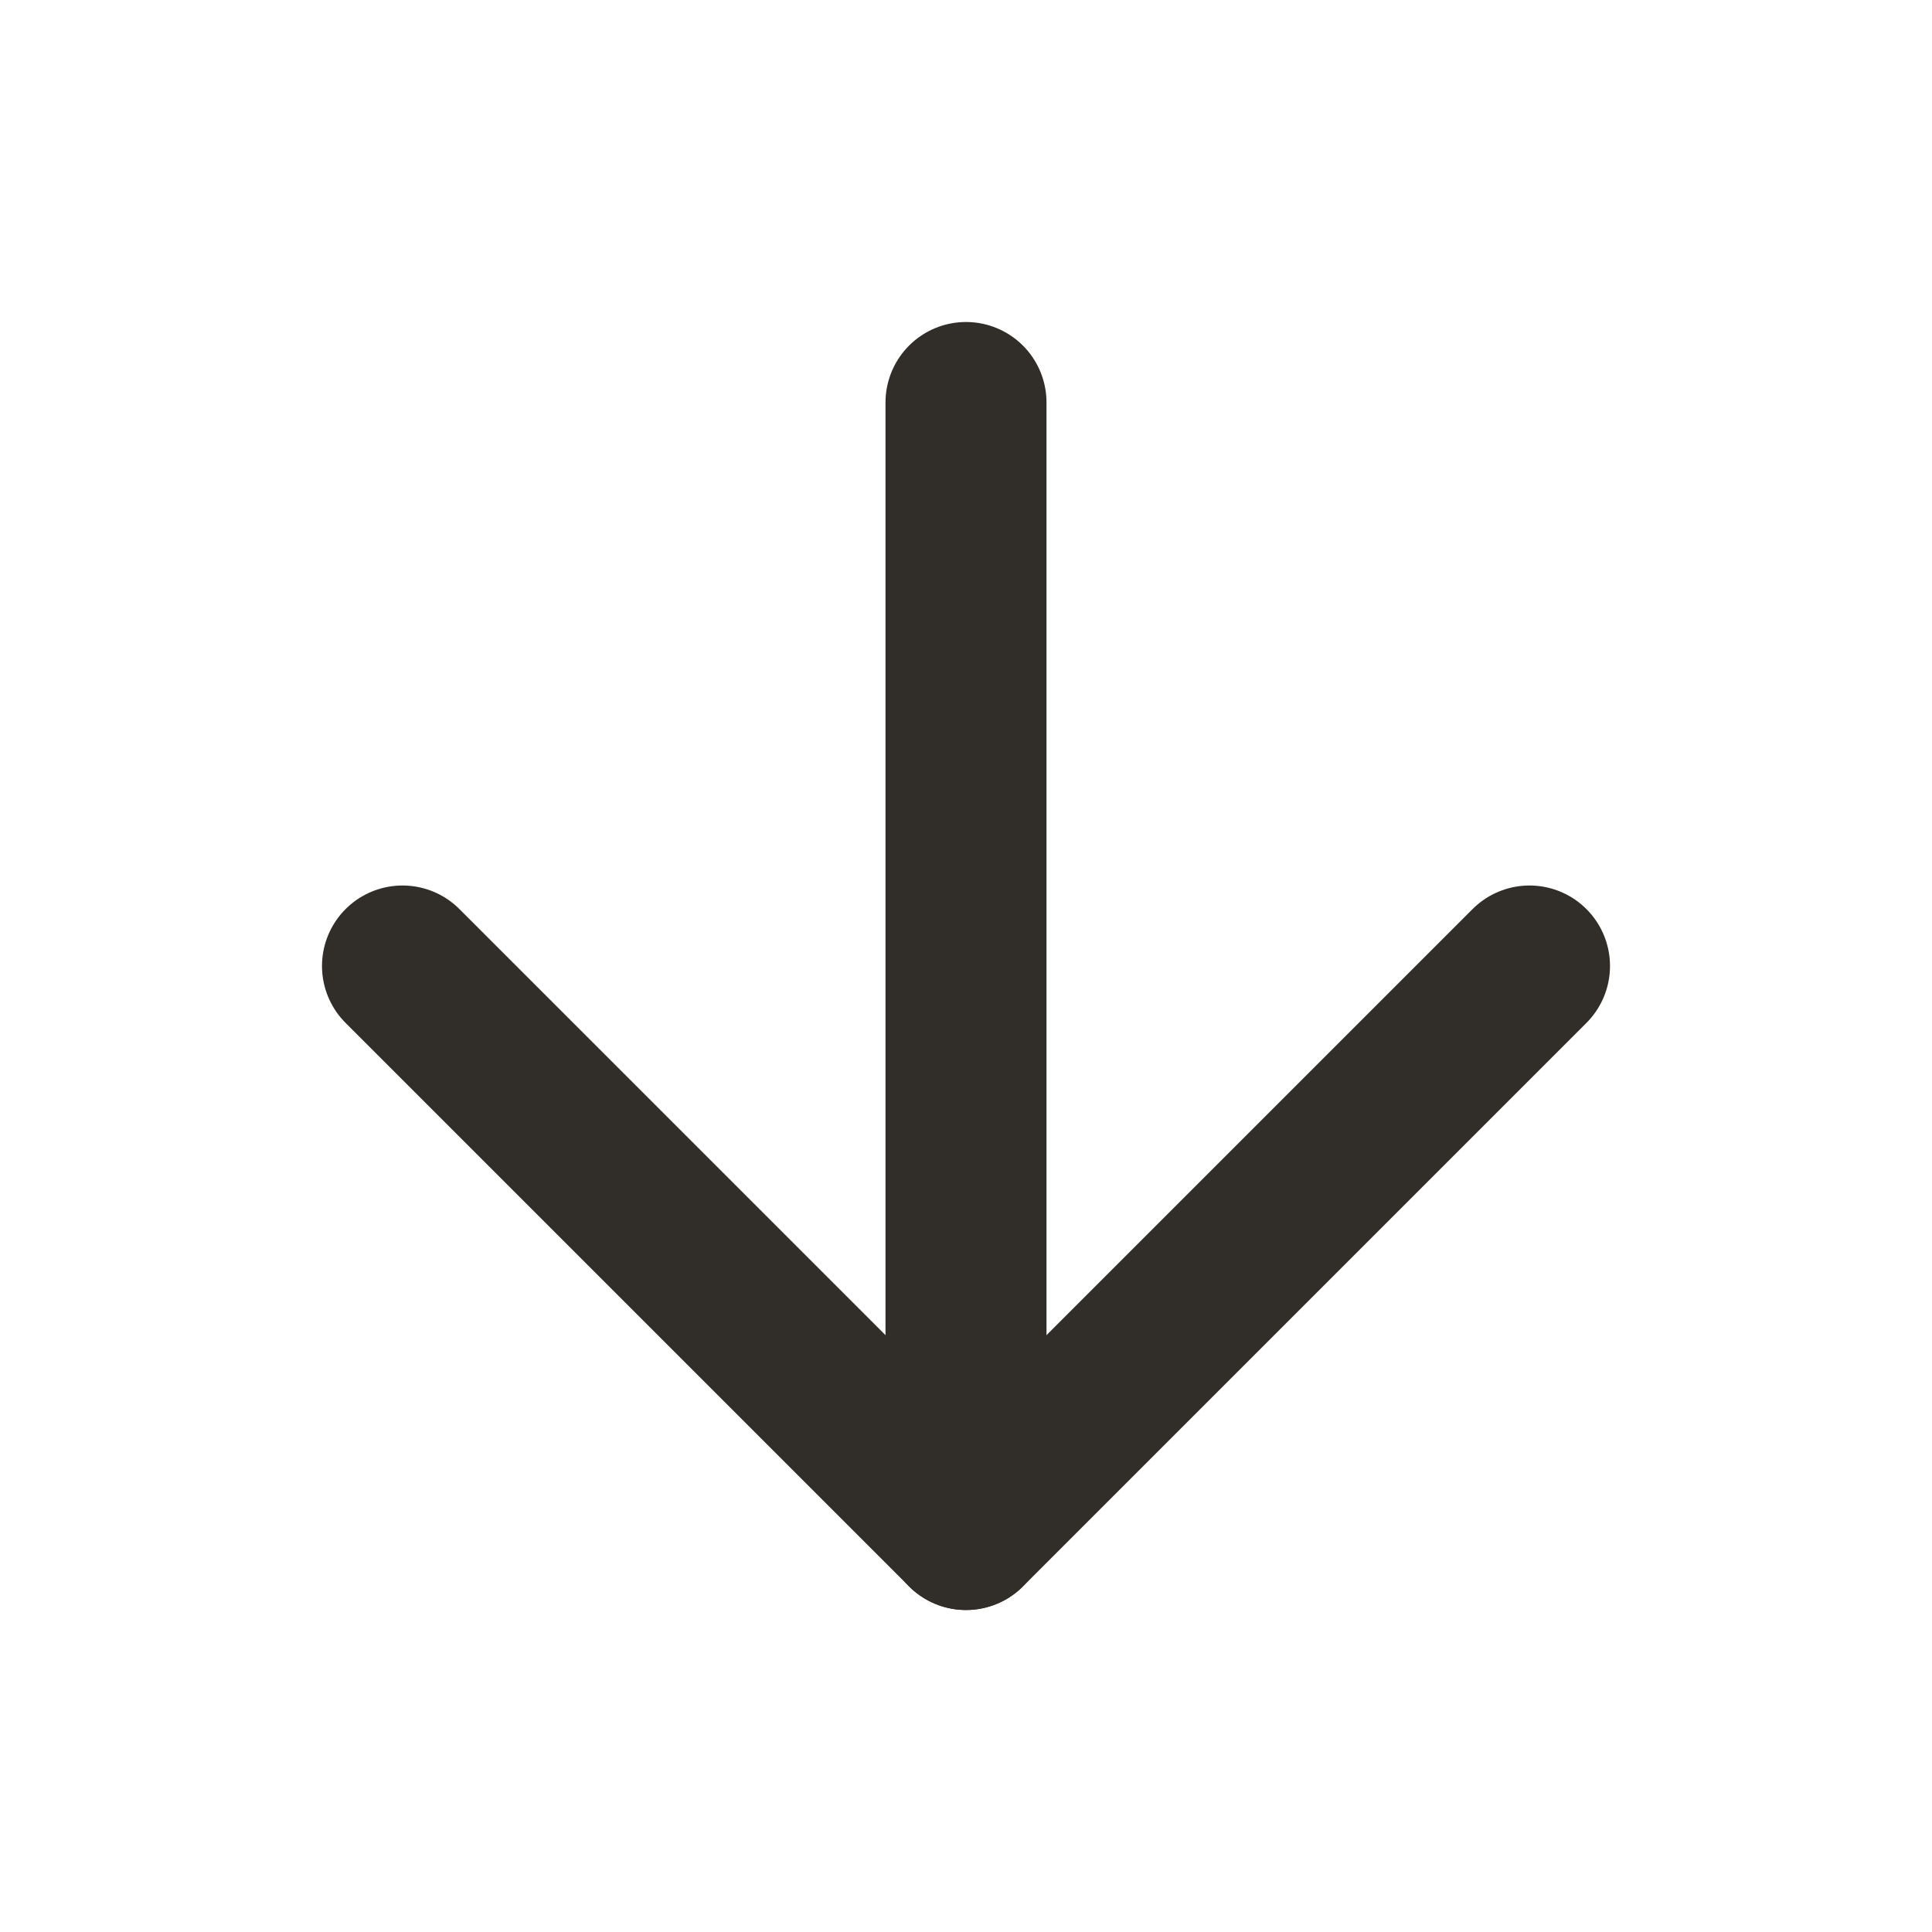
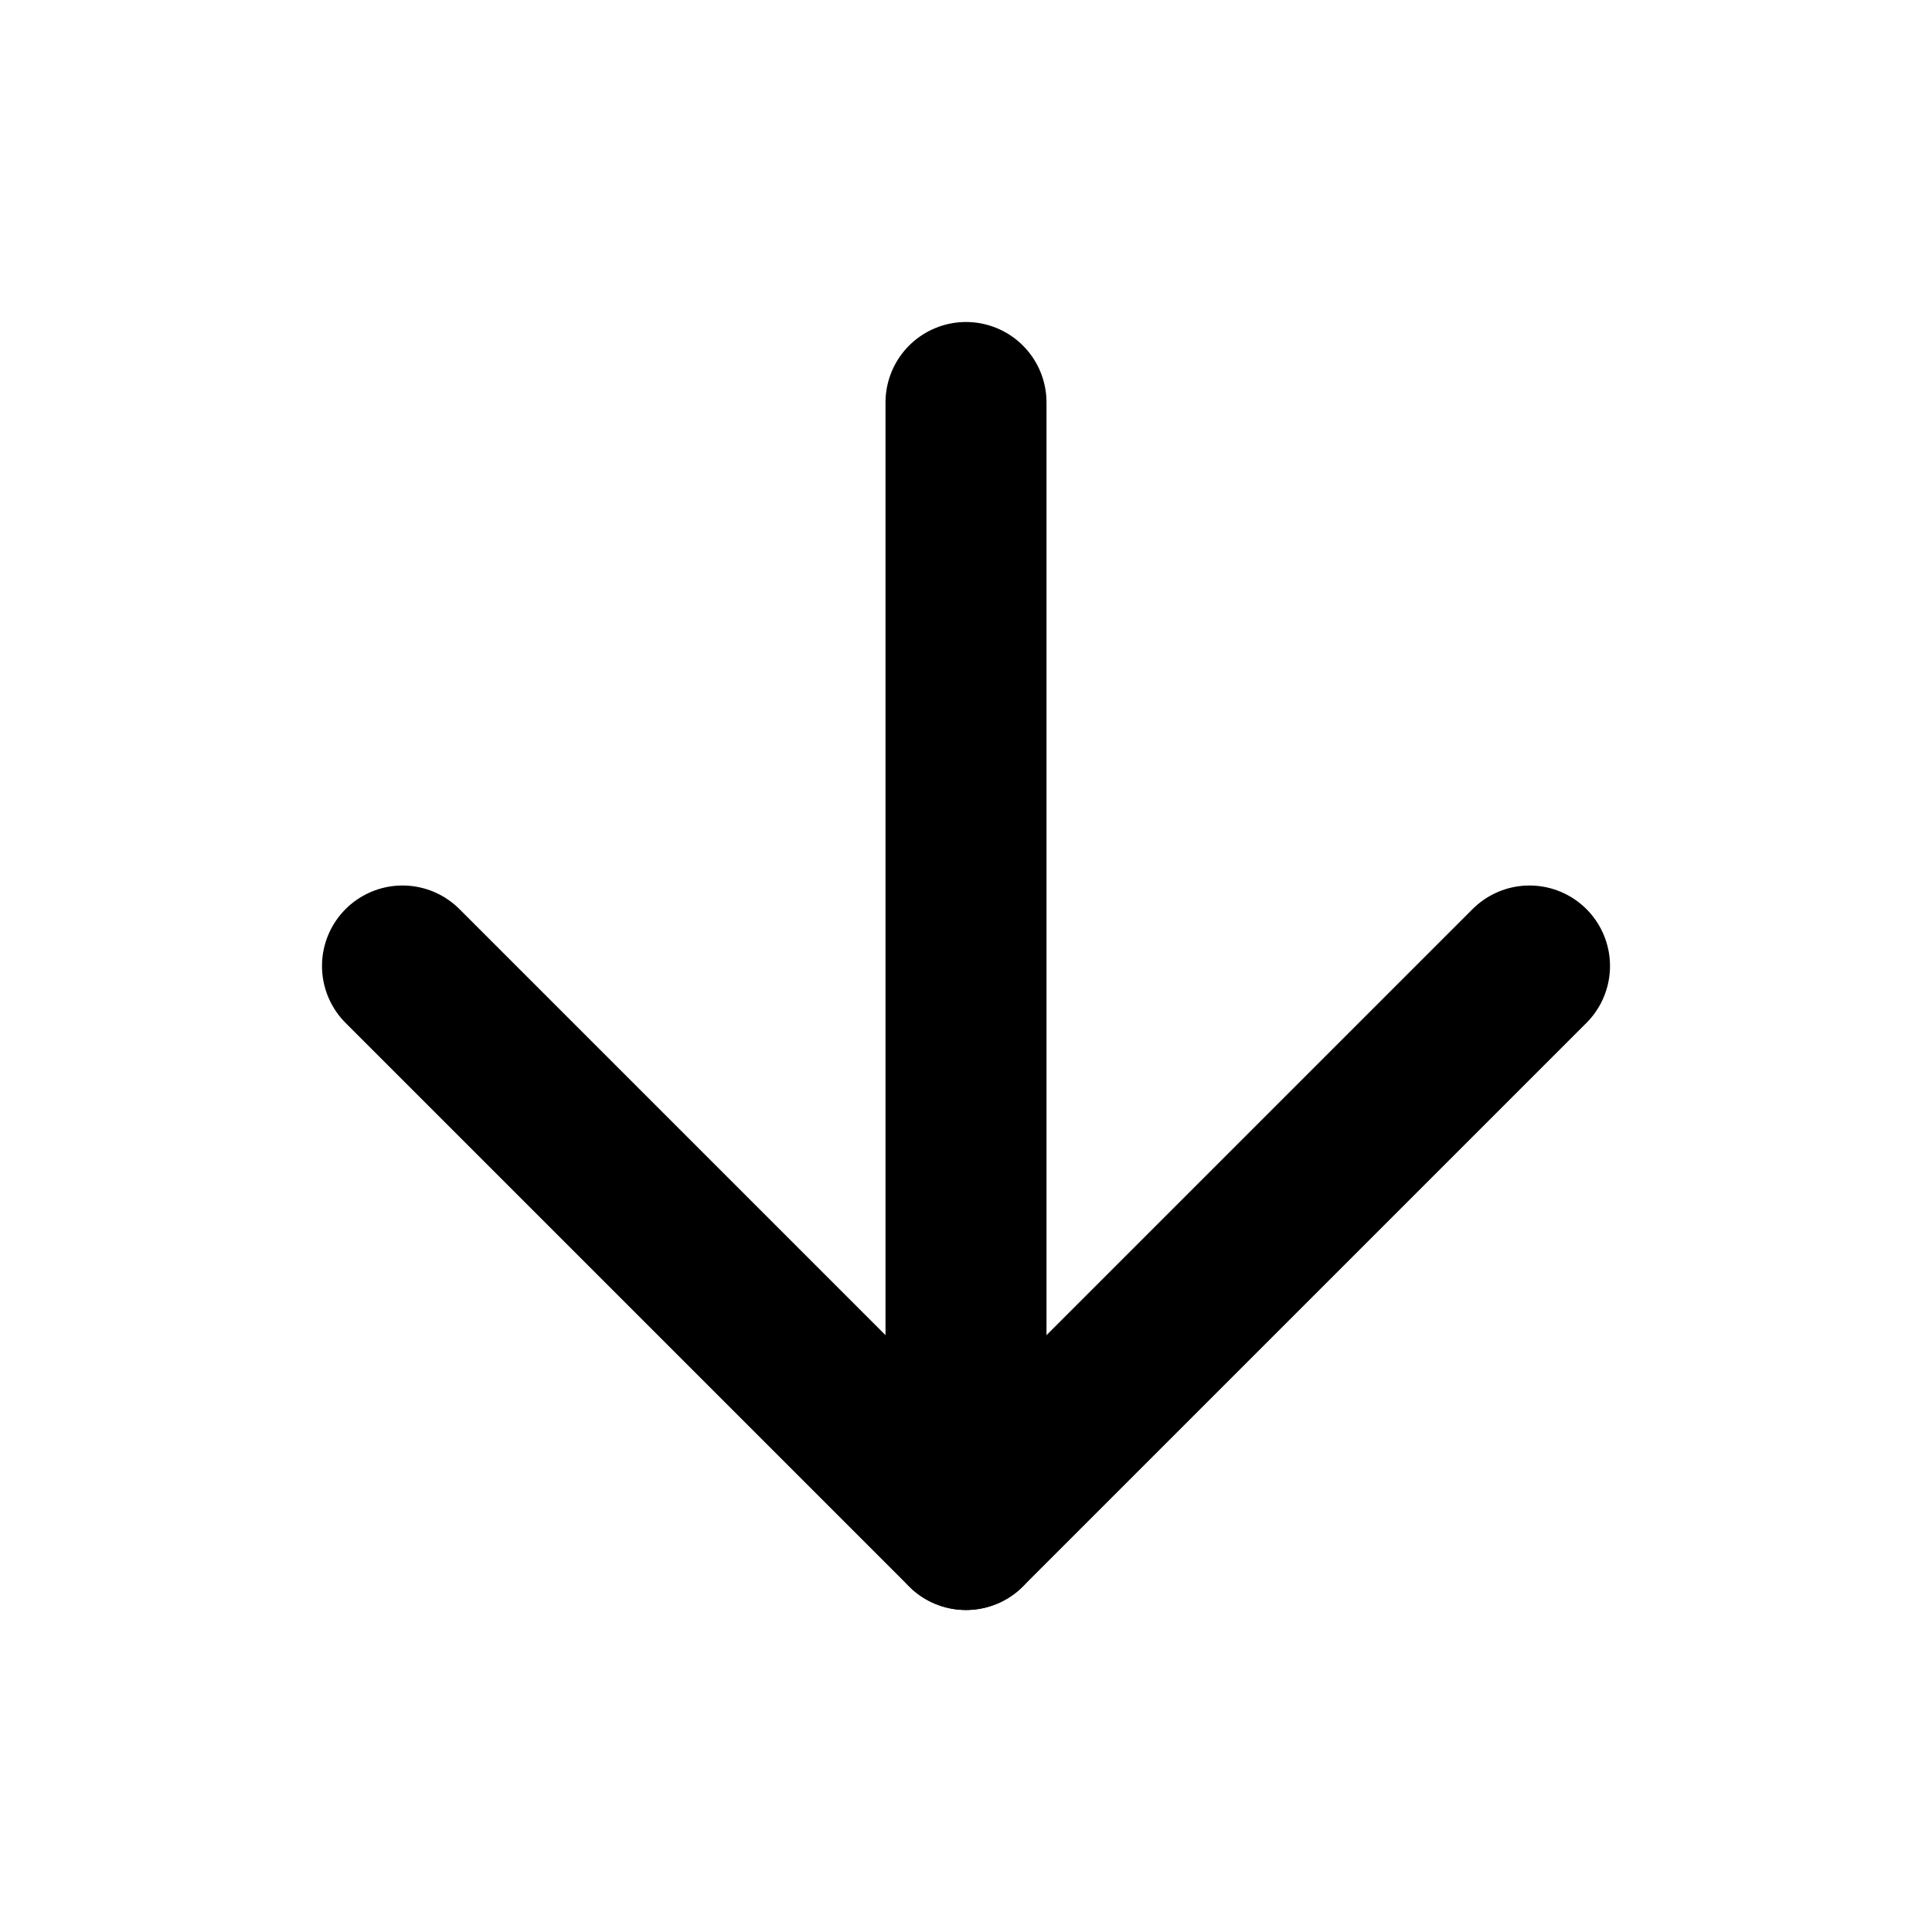
<svg xmlns="http://www.w3.org/2000/svg" width="24" height="24" viewBox="0 0 24 24" fill="none">
-   <path d="M12 5V19" stroke="#312E29" stroke-width="2" stroke-linecap="round" stroke-linejoin="round" />
-   <path d="M19 12L12 19L5 12" stroke="#312E29" stroke-width="2" stroke-linecap="round" stroke-linejoin="round" />
+   <path d="M12 5V19" stroke="currentColor" stroke-width="2" stroke-linecap="round" stroke-linejoin="round" />
+   <path d="M19 12L12 19L5 12" stroke="currentColor" stroke-width="2" stroke-linecap="round" stroke-linejoin="round" />
</svg>
